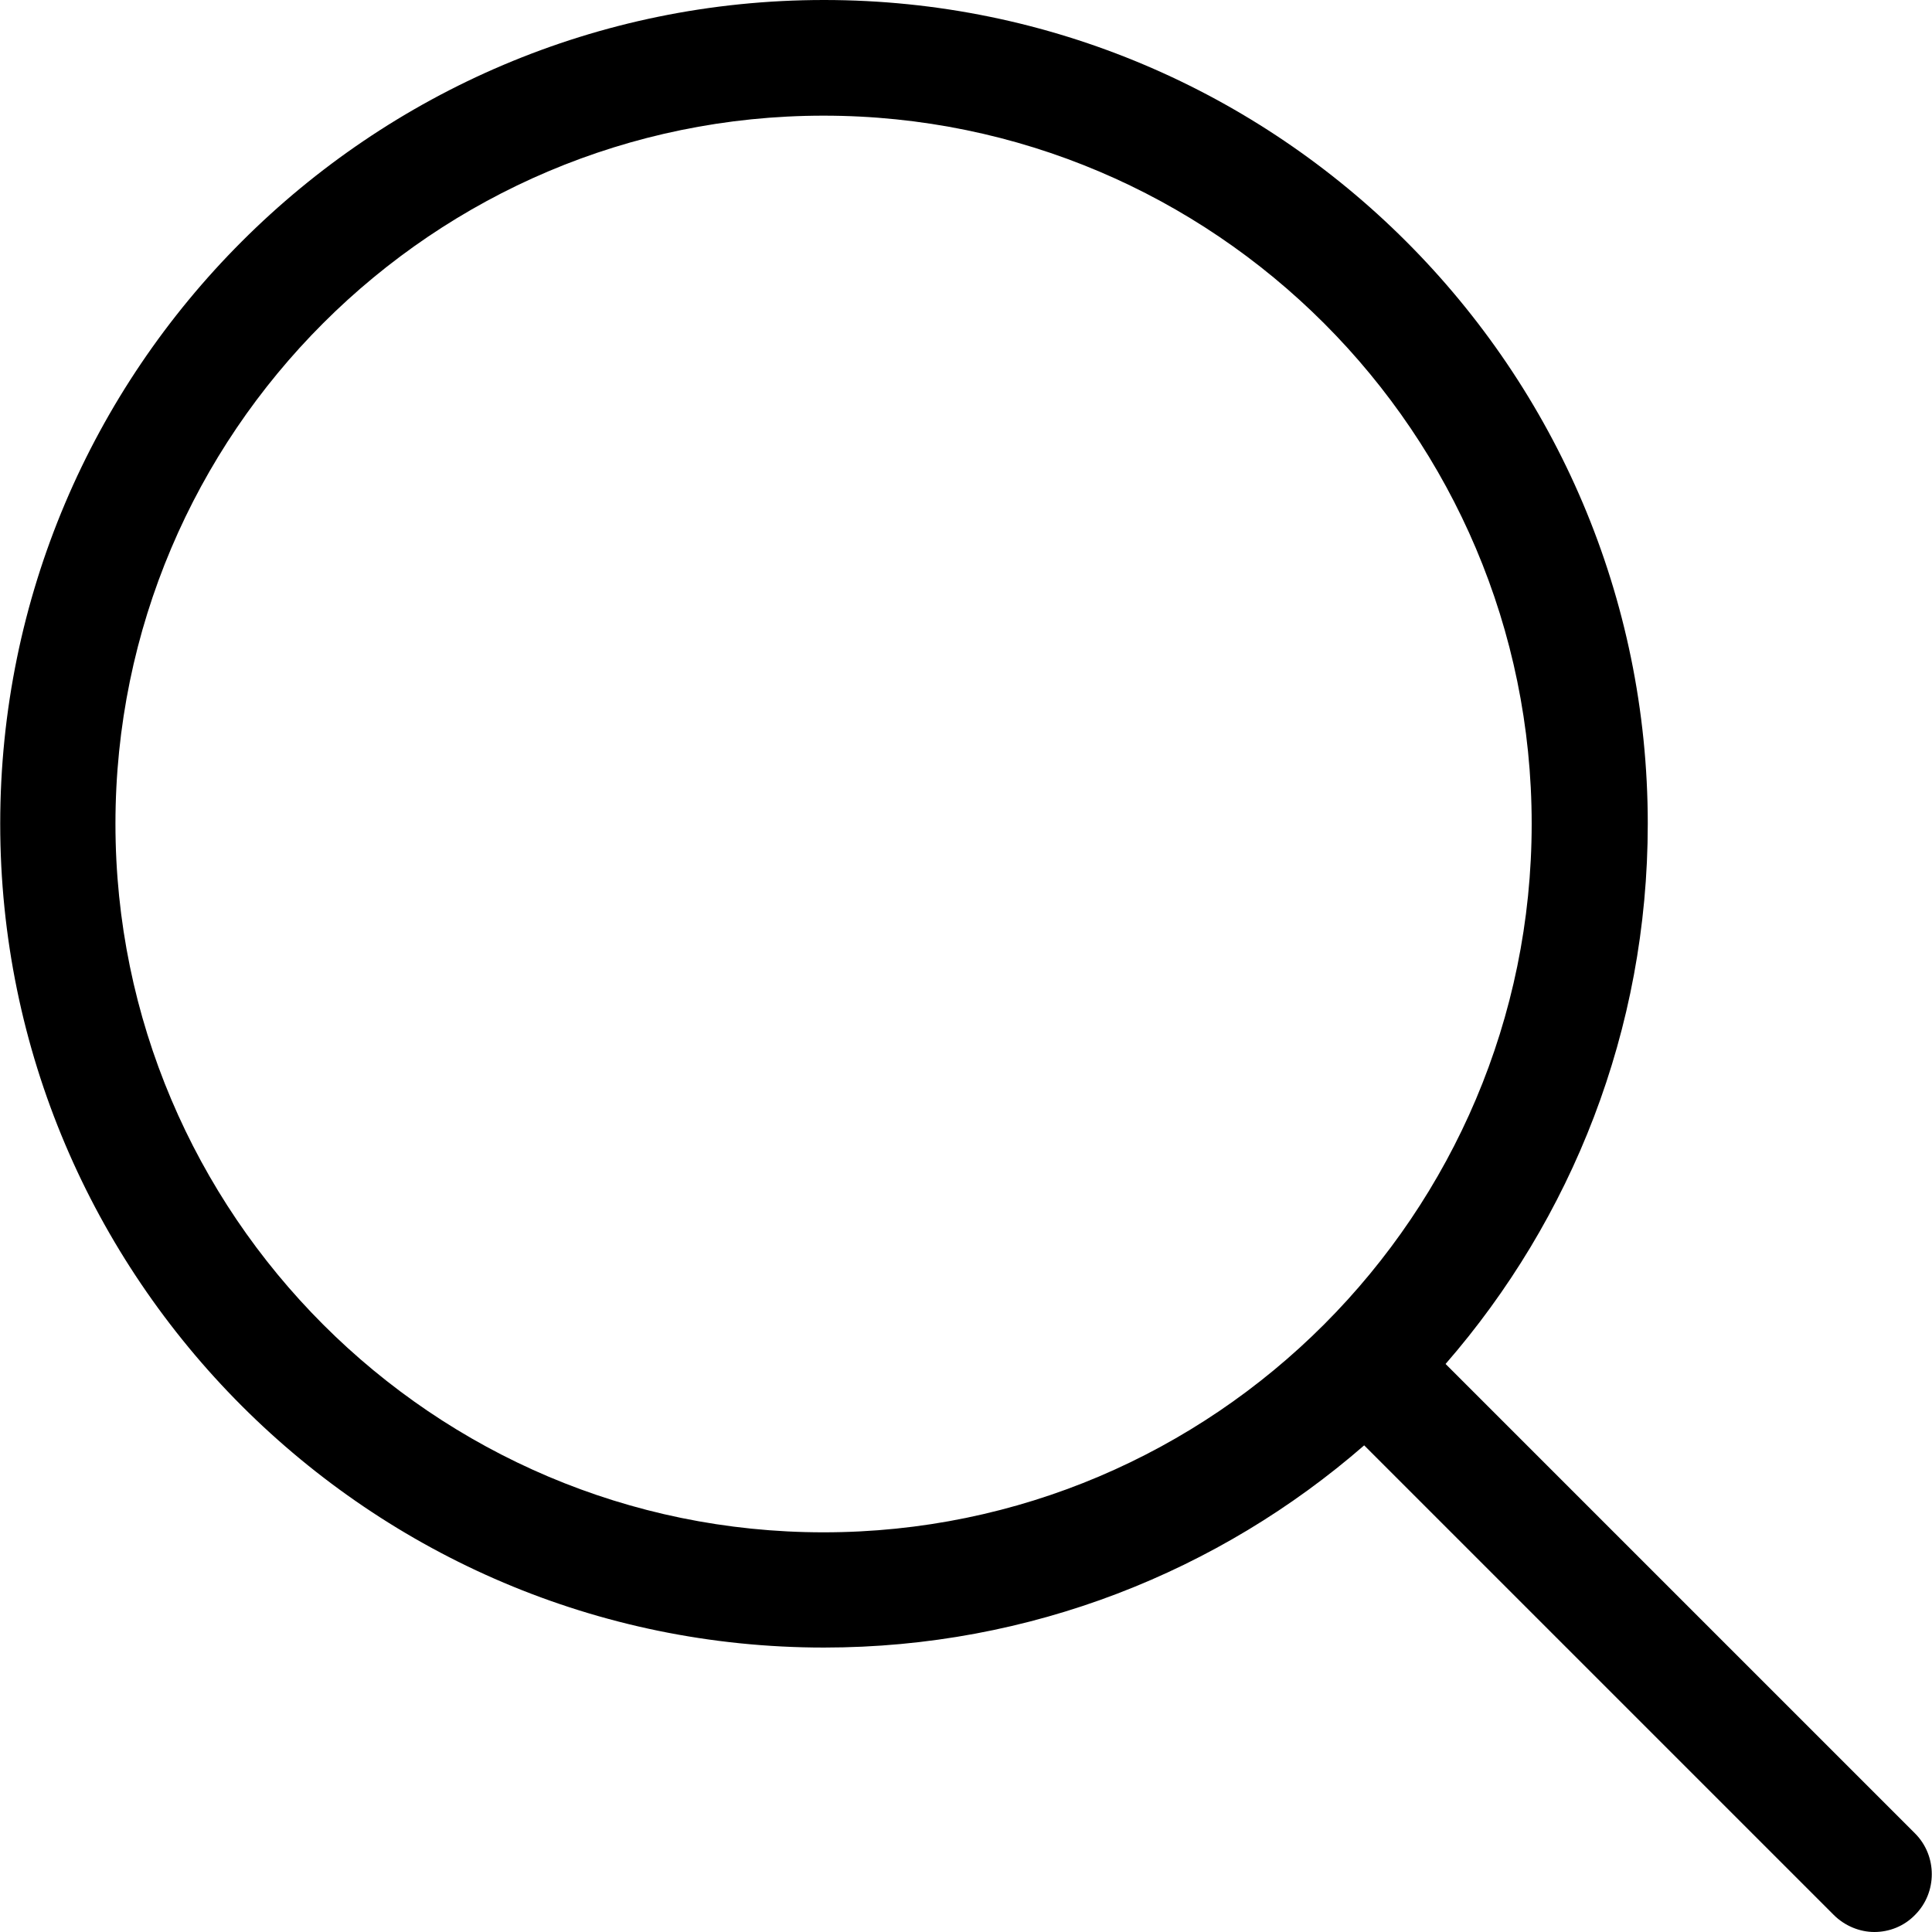
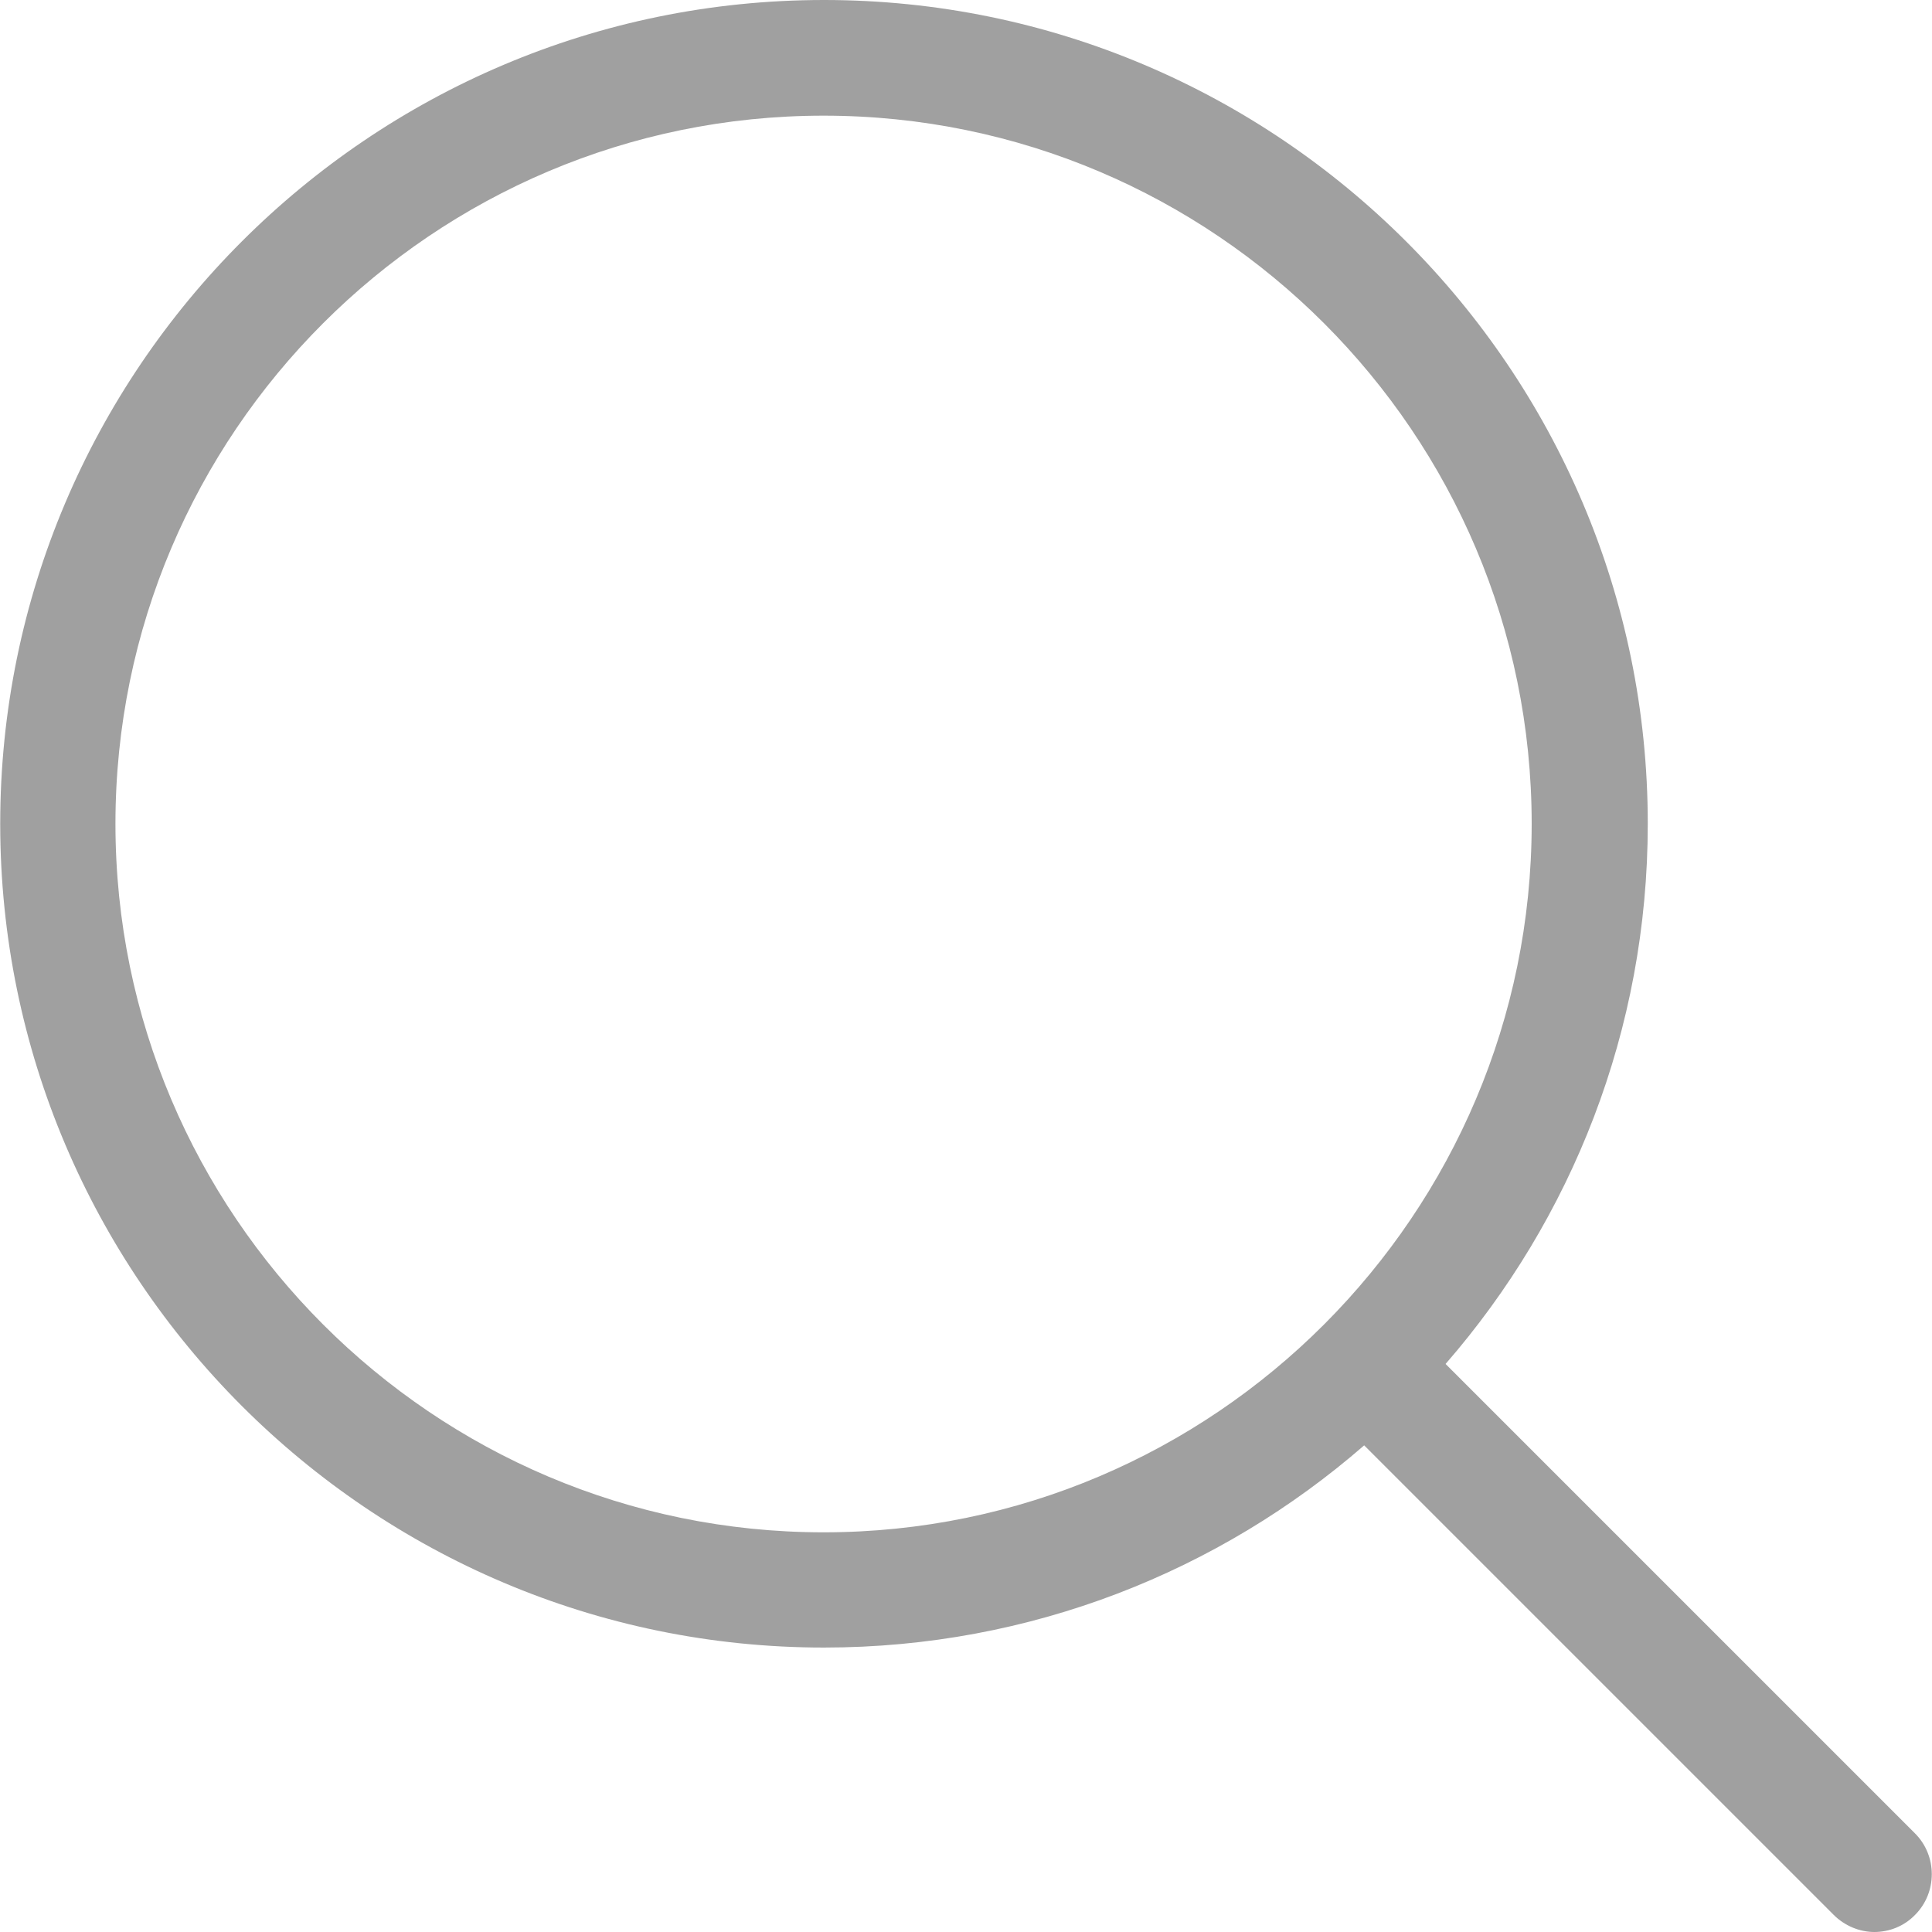
- <svg xmlns="http://www.w3.org/2000/svg" version="1.1" id="Capa_1" x="0px" y="0px" viewBox="0 0 451 451" style="enable-background:new 0 0 451 451;" xml:space="preserve">
+ <svg xmlns="http://www.w3.org/2000/svg" version="1.1" x="0px" y="0px" viewBox="0 0 451 451" style="enable-background:new 0 0 451 451;" xml:space="preserve" fill="#a0a0a0">
  <g>
    <path d="M447.05,428l-109.6-109.6c29.4-33.8,47.2-77.9,47.2-126.1C384.65,86.2,298.35,0,192.35,0C86.25,0,0.05,86.3,0.05,192.3   s86.3,192.3,192.3,192.3c48.2,0,92.3-17.8,126.1-47.2L428.05,447c2.6,2.6,6.1,4,9.5,4s6.9-1.3,9.5-4   C452.25,441.8,452.25,433.2,447.05,428z M26.95,192.3c0-91.2,74.2-165.3,165.3-165.3c91.2,0,165.3,74.2,165.3,165.3   s-74.1,165.4-165.3,165.4C101.15,357.7,26.95,283.5,26.95,192.3z" />
  </g>
-   <g>
- </g>
-   <g>
- </g>
-   <g>
- </g>
-   <g>
- </g>
-   <g>
- </g>
-   <g>
- </g>
-   <g>
- </g>
-   <g>
- </g>
-   <g>
- </g>
-   <g>
- </g>
-   <g>
- </g>
-   <g>
- </g>
-   <g>
- </g>
-   <g>
- </g>
-   <g>
- </g>
</svg>
